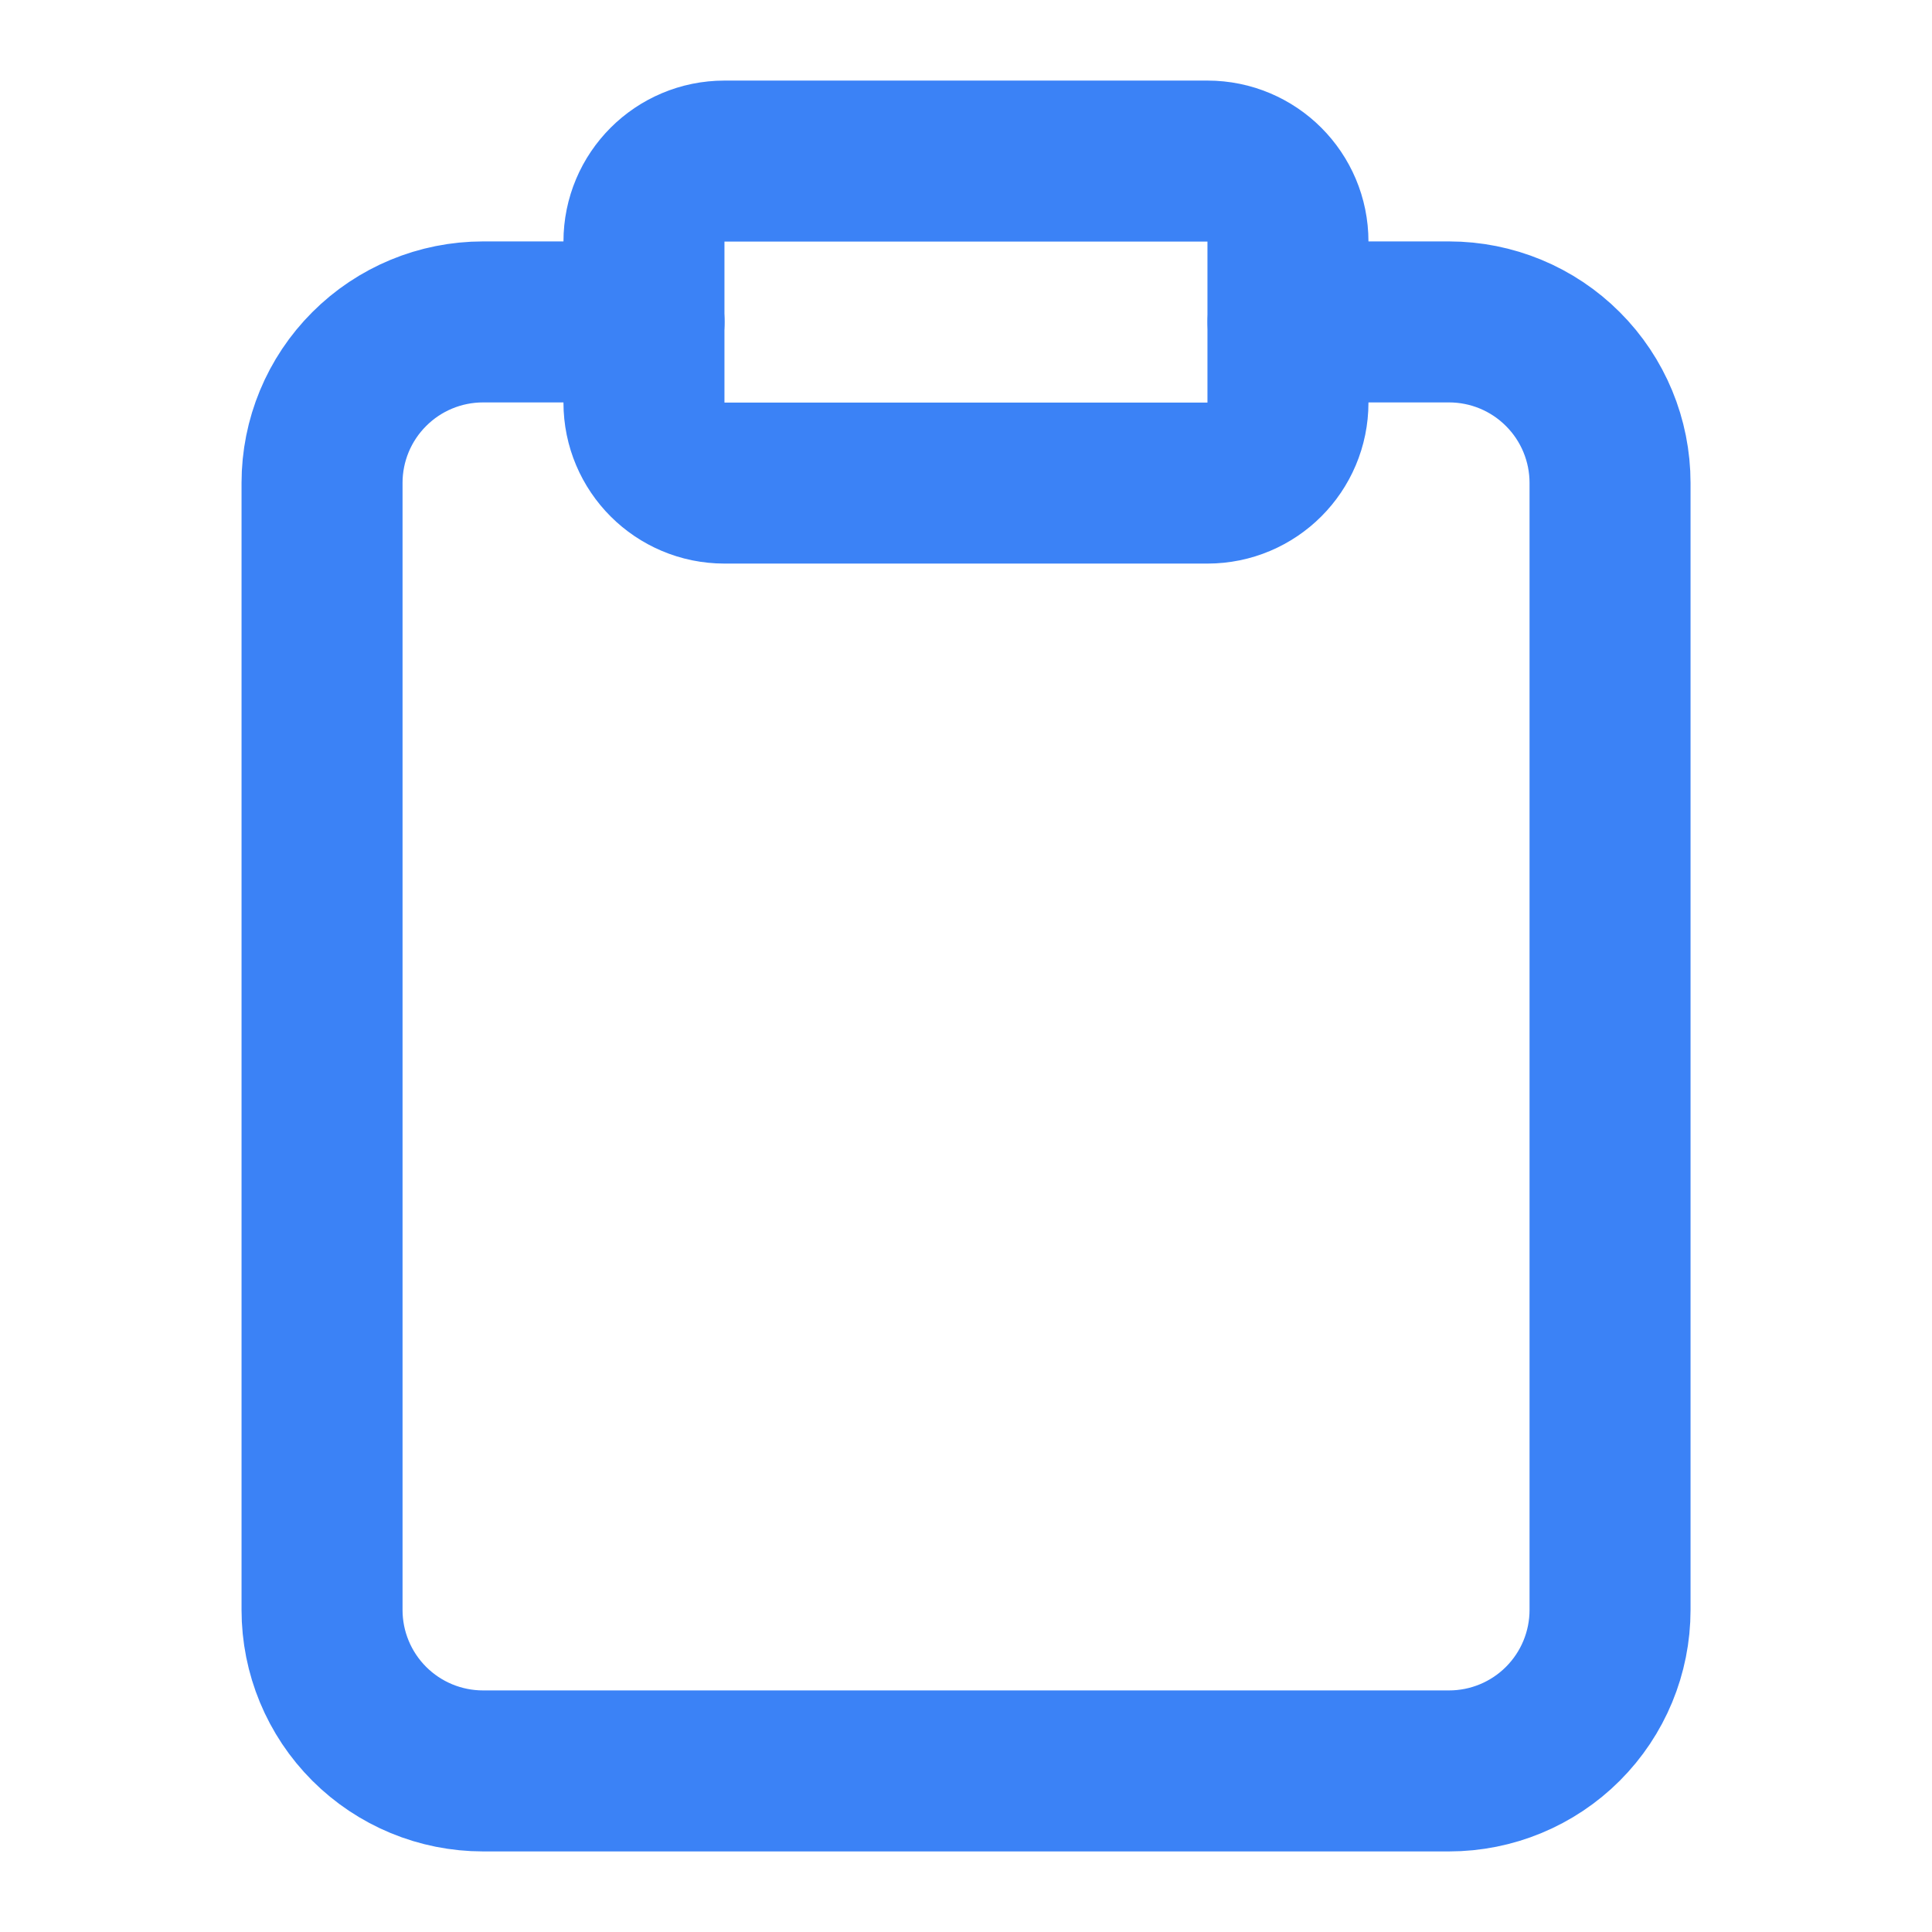
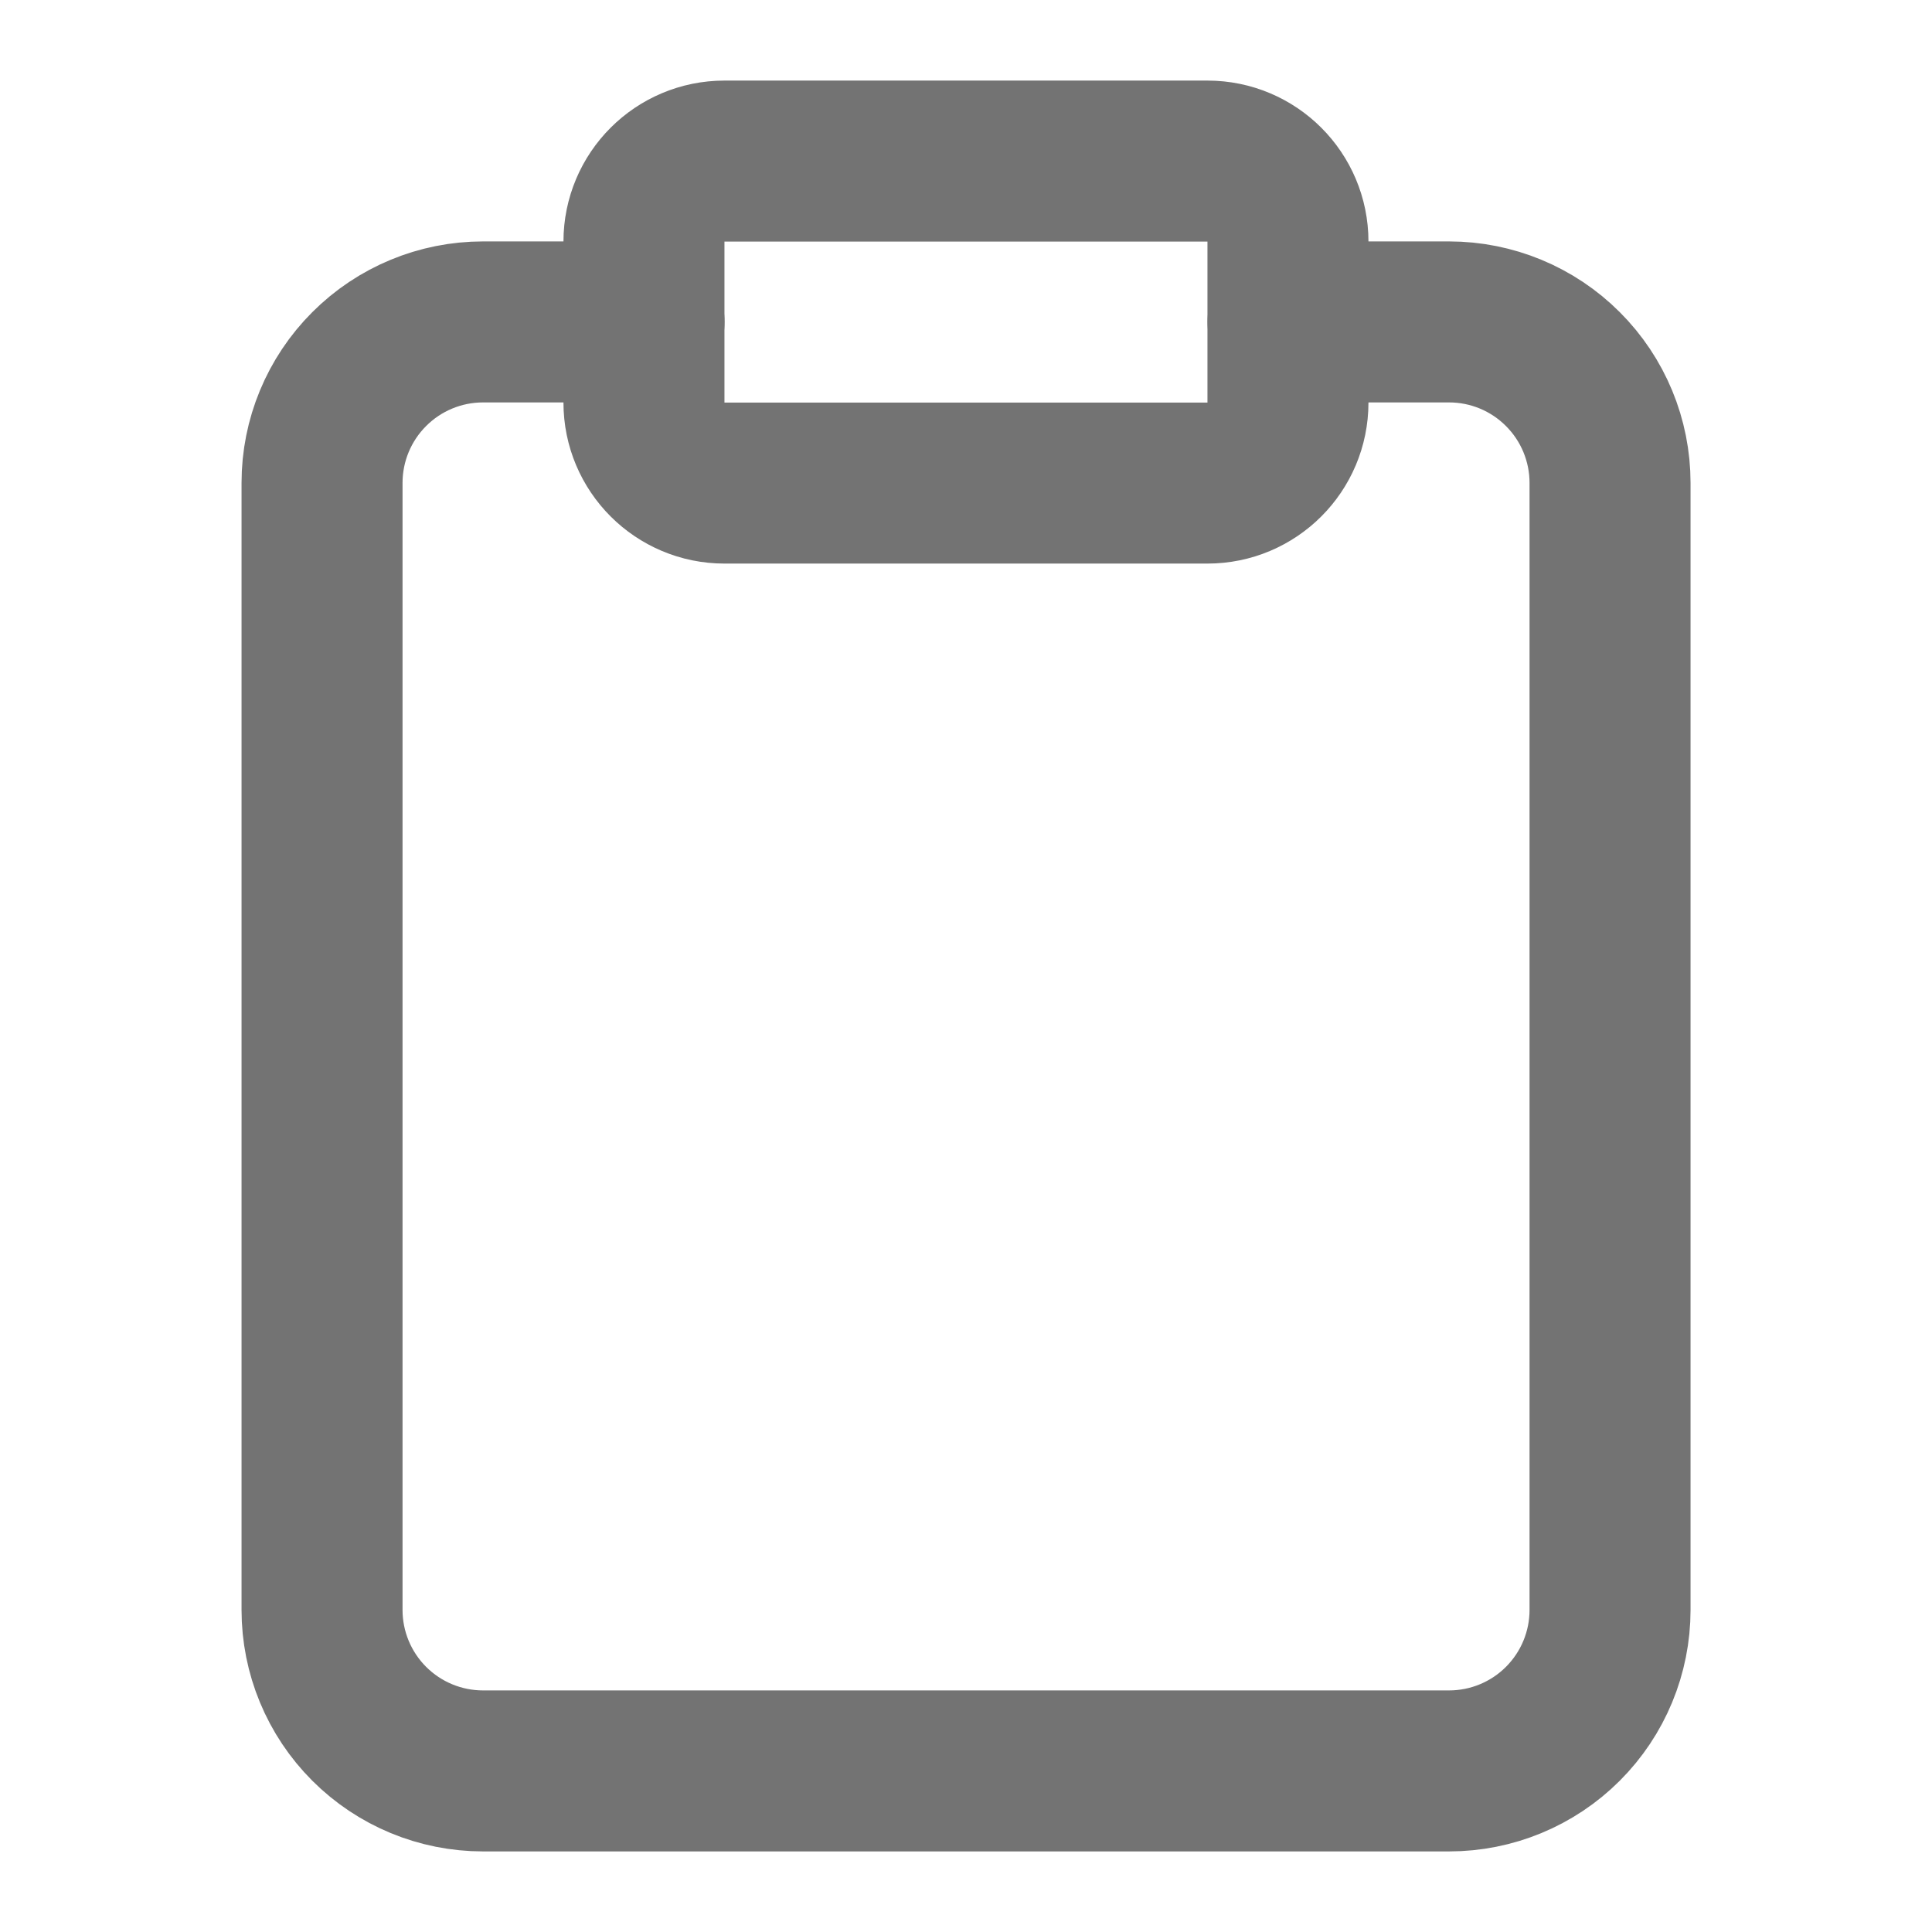
<svg xmlns="http://www.w3.org/2000/svg" width="48" height="48" viewBox="0 0 48 48" fill="none">
-   <path d="M29.999 4.002H17.999C16.895 4.002 15.999 4.897 15.999 6.002V10.002C15.999 11.107 16.895 12.002 17.999 12.002H29.999C31.104 12.002 31.999 11.107 31.999 10.002V6.002C31.999 4.897 31.104 4.002 29.999 4.002Z" stroke="#3B82F6" stroke-width="4" stroke-linecap="round" stroke-linejoin="round" />
-   <path d="M32.001 7.998H36.001C37.062 7.998 38.079 8.419 38.829 9.17C39.58 9.92 40.001 10.937 40.001 11.998V39.998C40.001 41.059 39.58 42.076 38.829 42.827C38.079 43.577 37.062 43.998 36.001 43.998H12.001C10.94 43.998 9.923 43.577 9.173 42.827C8.422 42.076 8.001 41.059 8.001 39.998V11.998C8.001 10.937 8.422 9.92 9.173 9.17C9.923 8.419 10.94 7.998 12.001 7.998H16.001" stroke="#3B82F6" stroke-width="4" stroke-linecap="round" stroke-linejoin="round" />
+   <path d="M29.999 4.002H17.999C16.895 4.002 15.999 4.897 15.999 6.002V10.002C15.999 11.107 16.895 12.002 17.999 12.002H29.999C31.104 12.002 31.999 11.107 31.999 10.002V6.002C31.999 4.897 31.104 4.002 29.999 4.002Z" stroke="#737373" stroke-width="4" stroke-linecap="round" stroke-linejoin="round" />
+   <path d="M32.001 7.998H36.001C37.062 7.998 38.079 8.419 38.829 9.17C39.58 9.92 40.001 10.937 40.001 11.998V39.998C40.001 41.059 39.58 42.076 38.829 42.827C38.079 43.577 37.062 43.998 36.001 43.998H12.001C10.94 43.998 9.923 43.577 9.173 42.827C8.422 42.076 8.001 41.059 8.001 39.998V11.998C8.001 10.937 8.422 9.92 9.173 9.17C9.923 8.419 10.94 7.998 12.001 7.998H16.001" stroke="#737373" stroke-width="4" stroke-linecap="round" stroke-linejoin="round" />
</svg>
